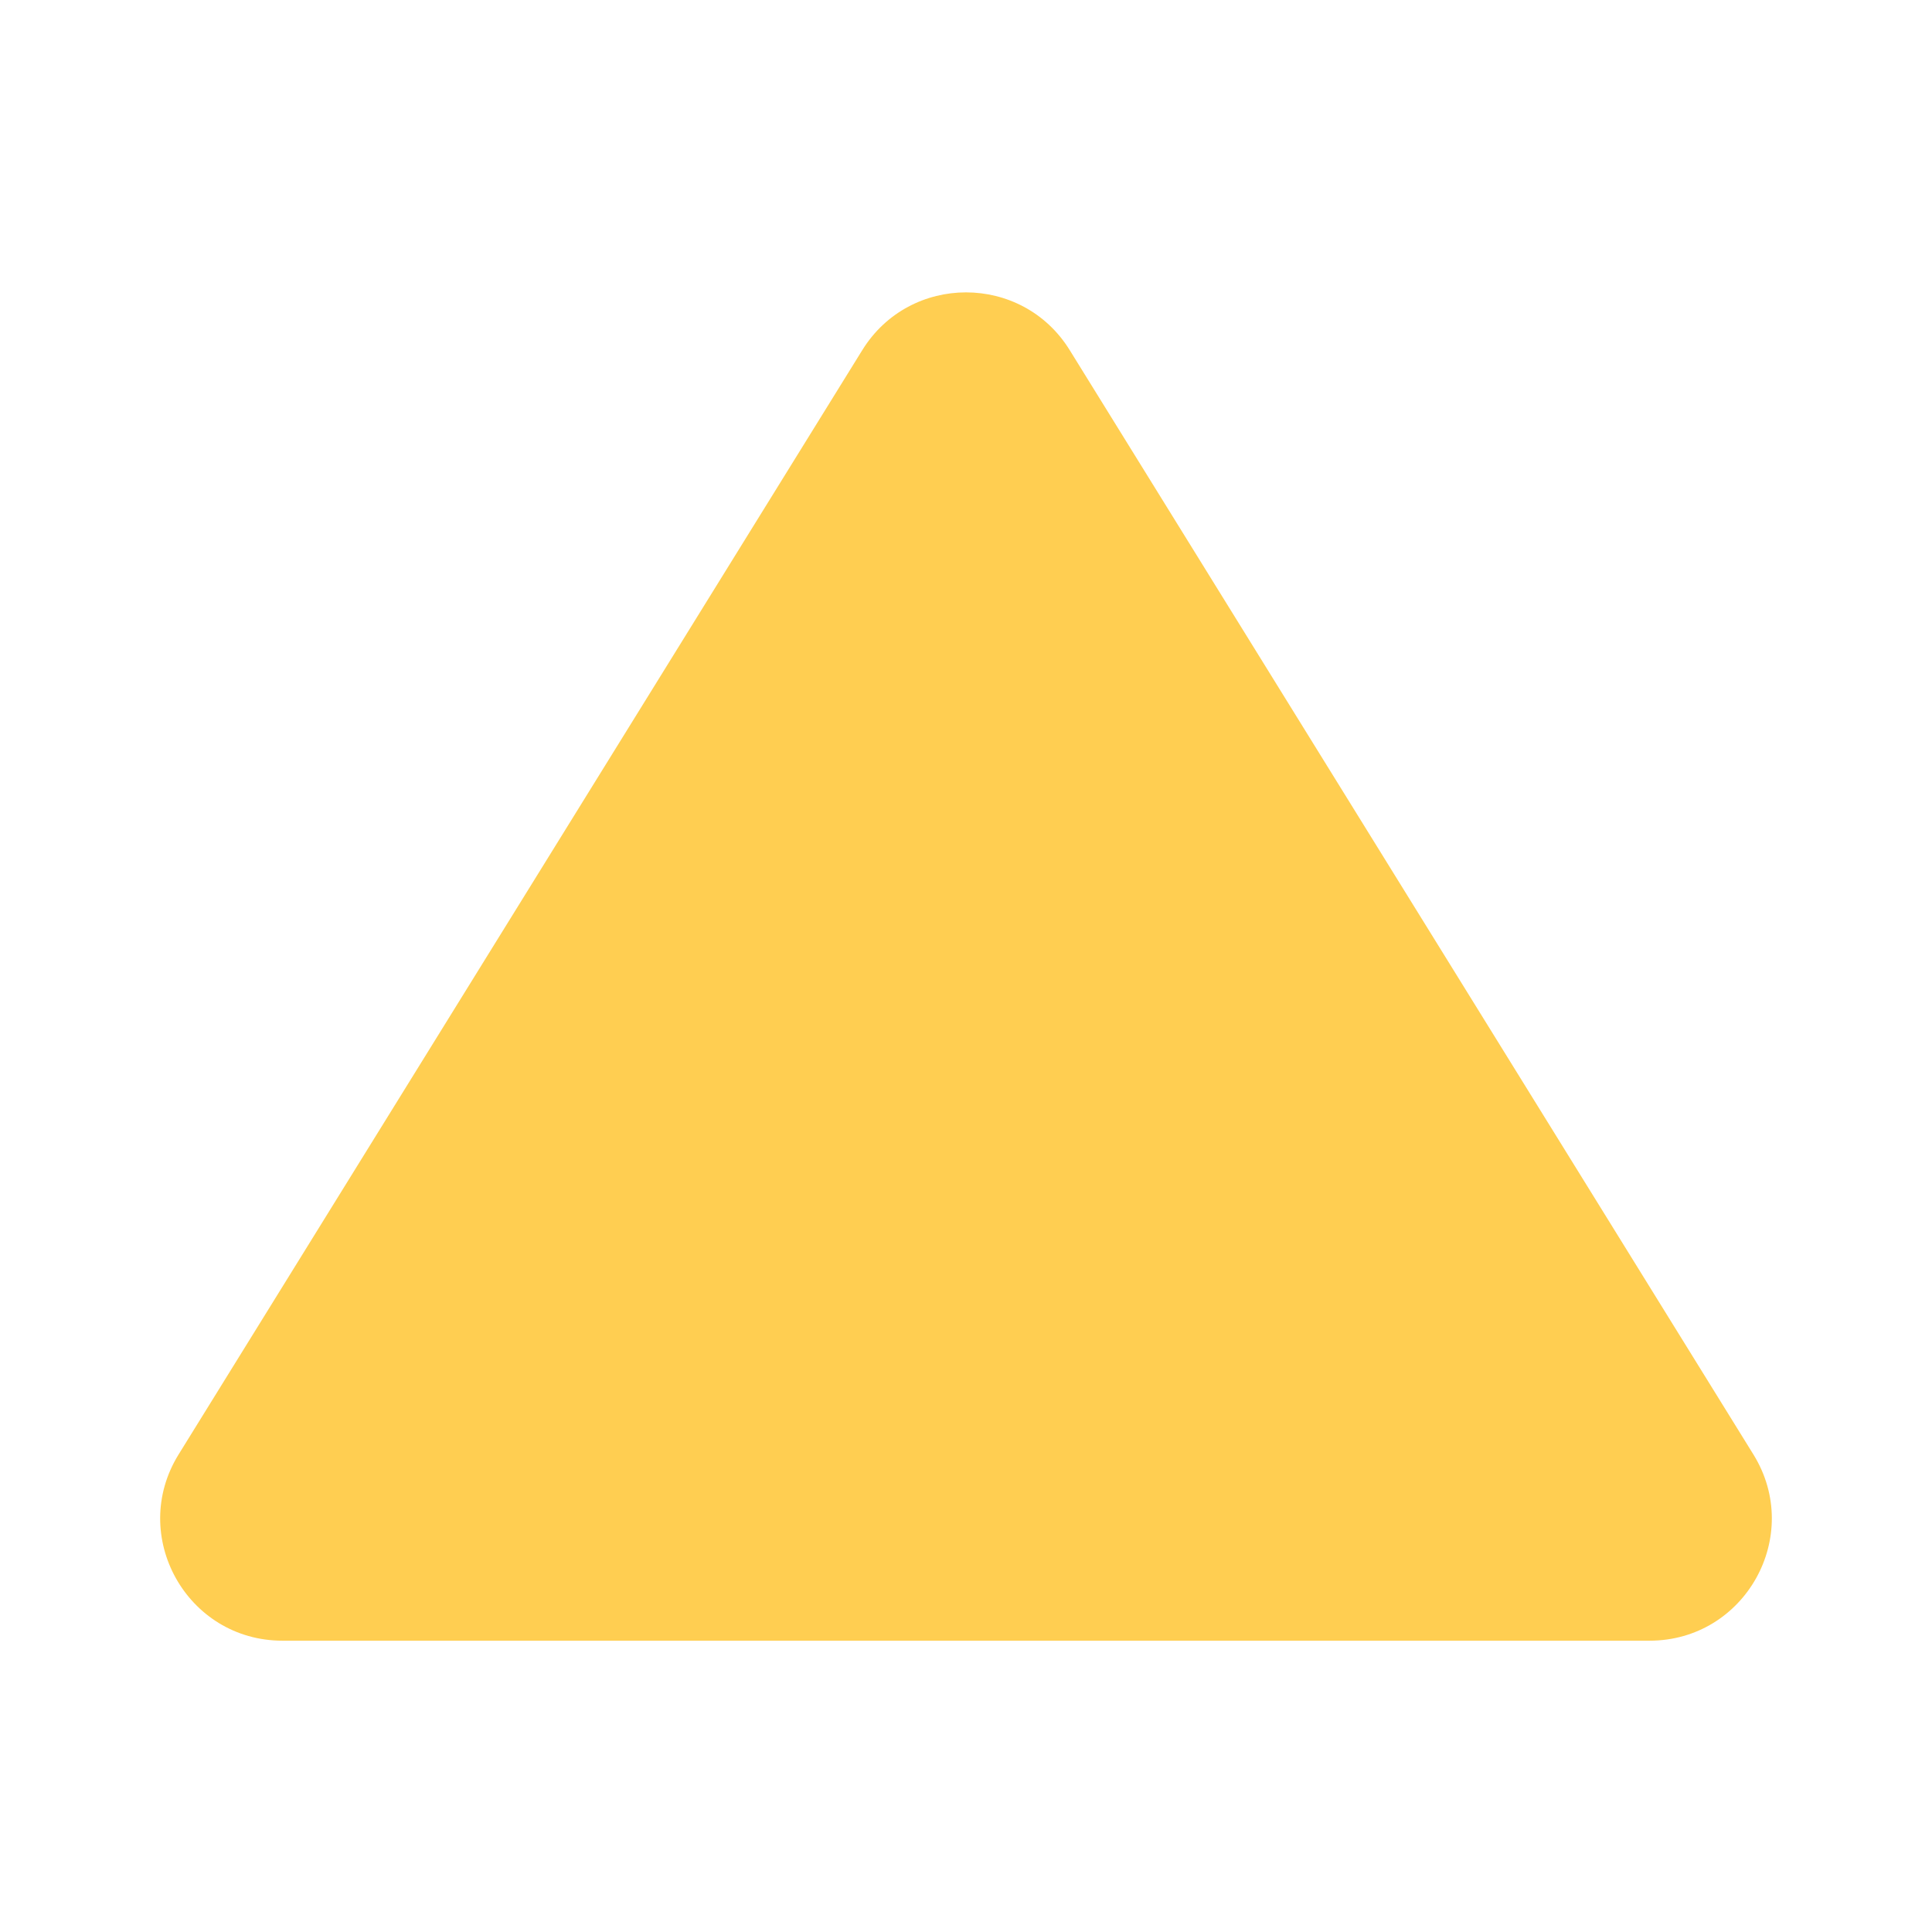
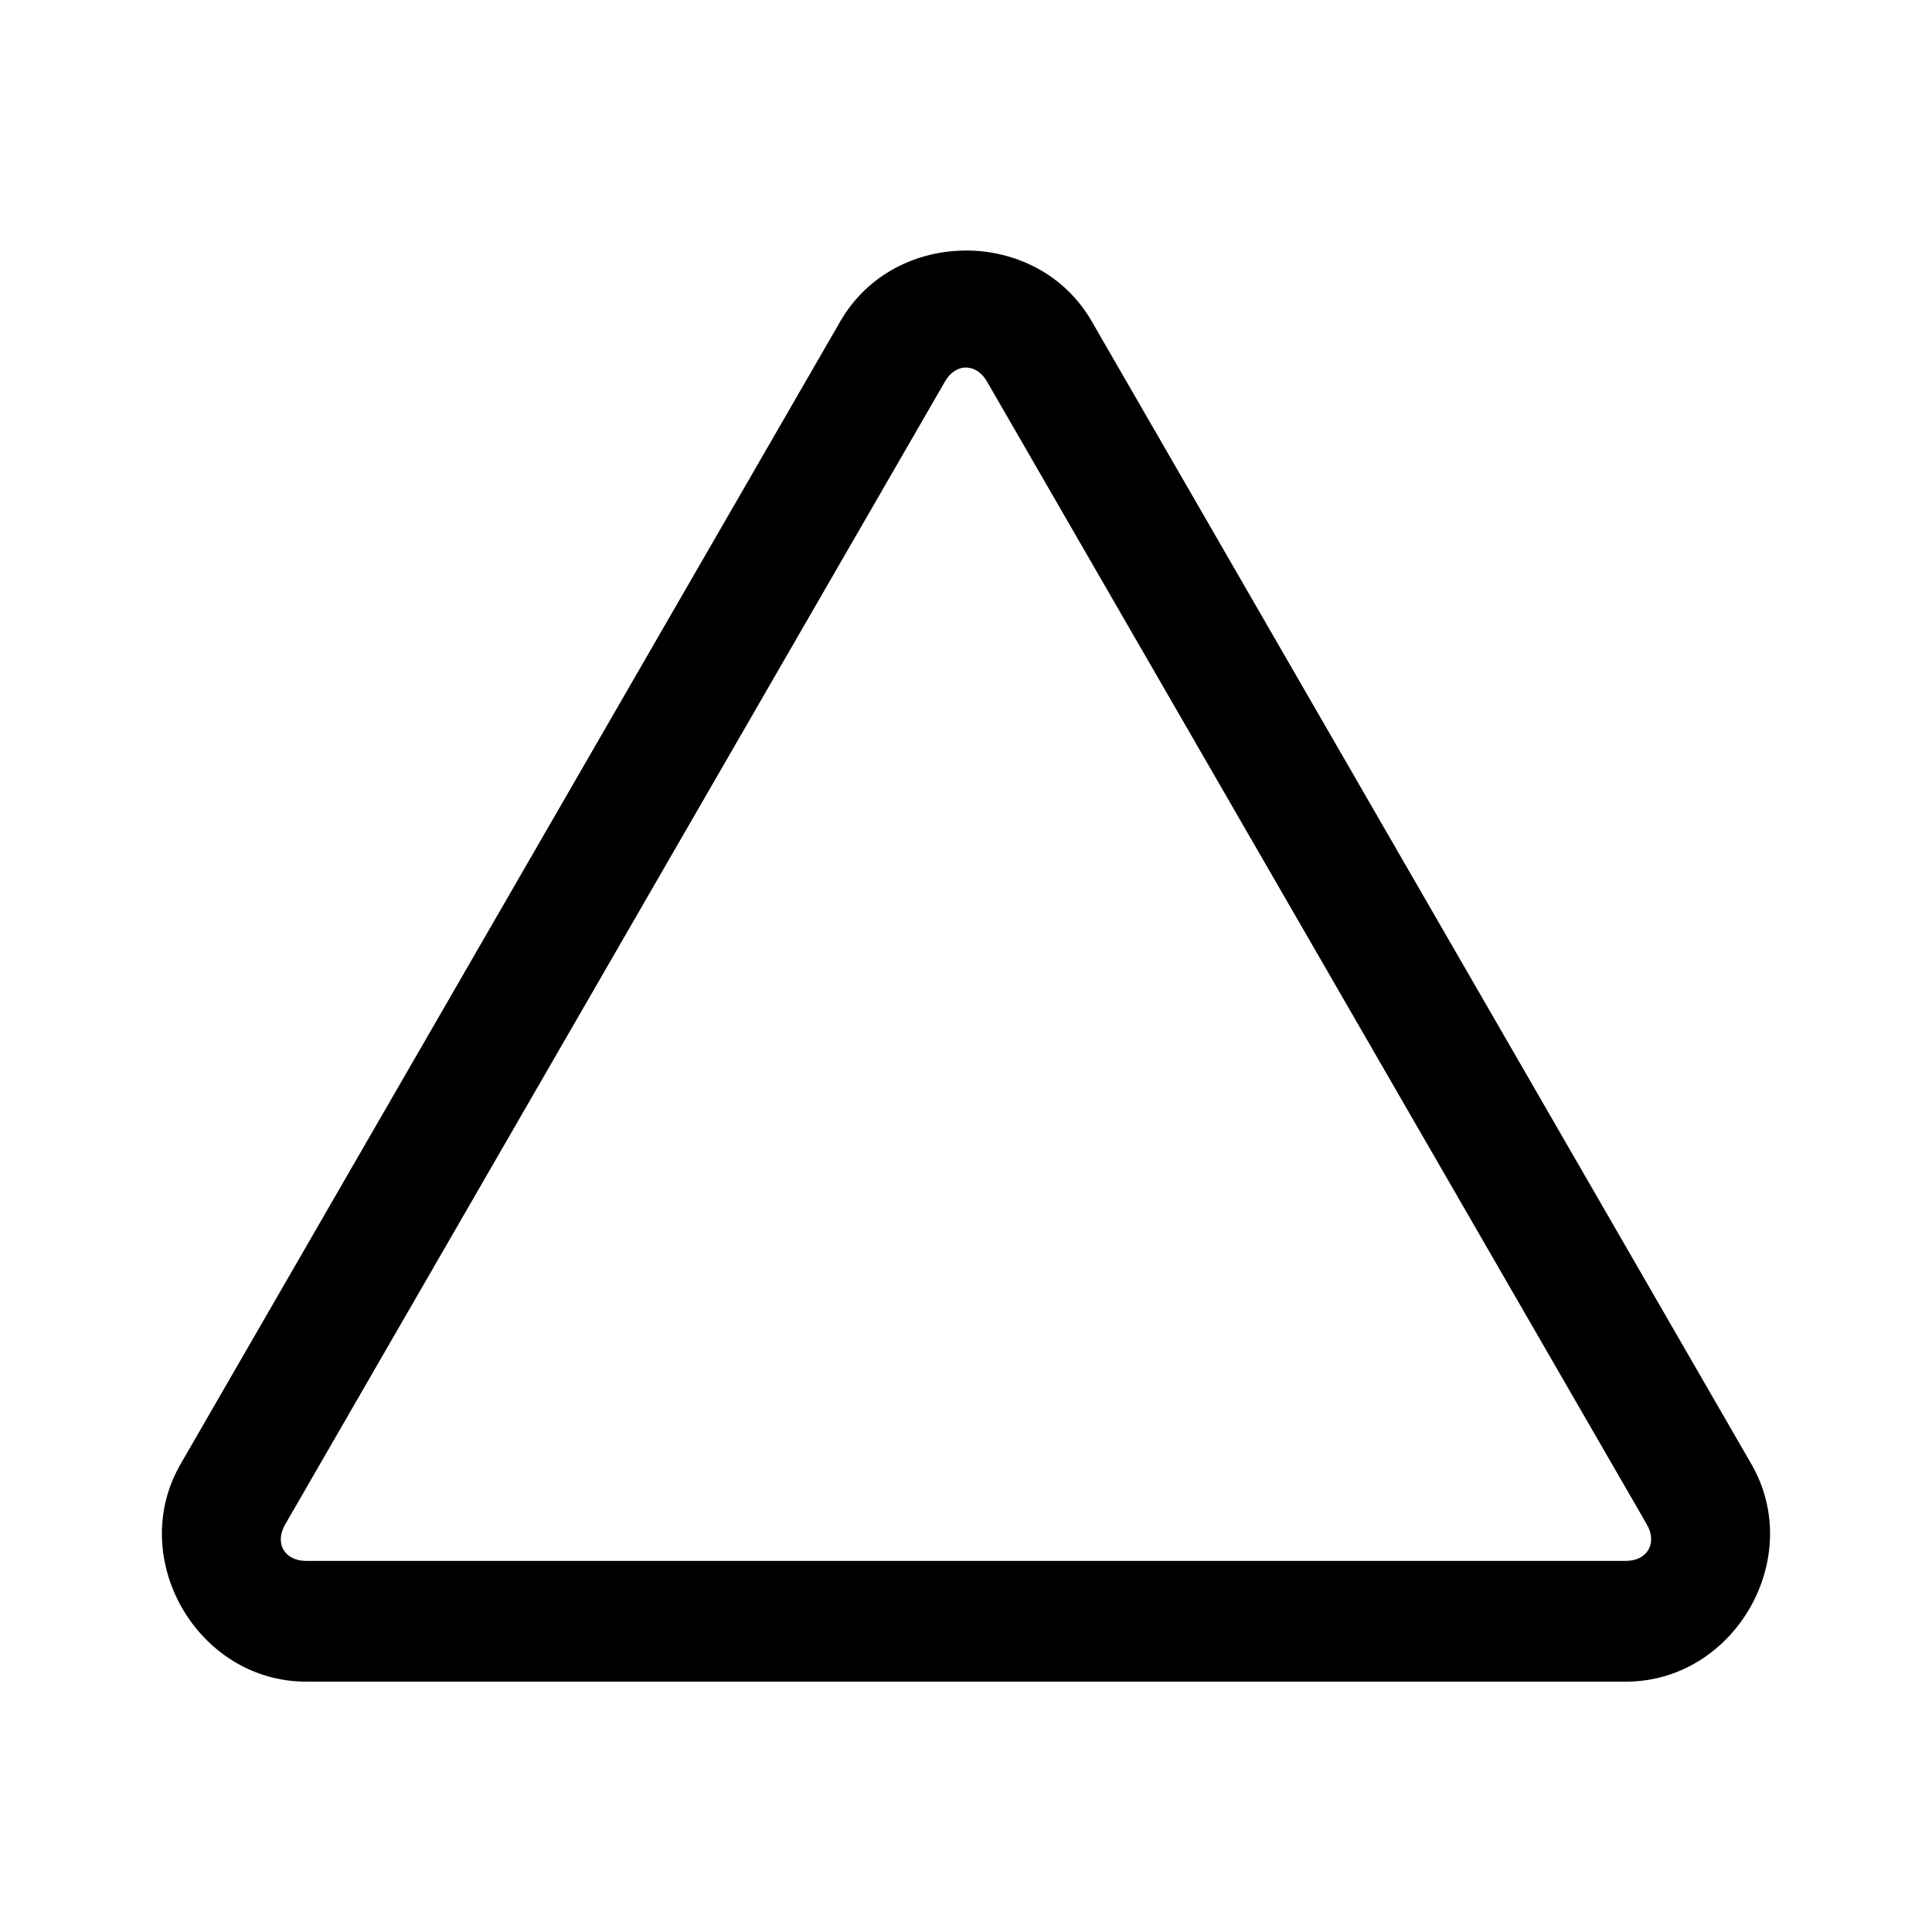
- <svg xmlns="http://www.w3.org/2000/svg" width="24" height="24" viewBox="0 0 24 24">
-   <rect width="24" height="24" stroke="none" fill="#000000" opacity="0" />
-   <g transform="matrix(1.43 0 0 1.43 12 12)">
-     <path style="stroke: none; stroke-width: 1; stroke-dasharray: none; stroke-linecap: butt; stroke-dashoffset: 0; stroke-linejoin: miter; stroke-miterlimit: 4; fill: rgb(255,206,81); fill-rule: evenodd; opacity: 1;" transform=" translate(-7, -6.97)" d="M 7.901 1.62 C 7.487 0.951 6.513 0.951 6.099 1.62 L 0.16 11.213 C -0.277 11.919 0.231 12.831 1.062 12.831 L 12.938 12.831 C 13.769 12.831 14.277 11.919 13.84 11.213 L 7.901 1.62 Z" stroke-linecap="round" />
-   </g>
+ <svg xmlns="http://www.w3.org/2000/svg" width="24" height="24">
+   <path style="stroke:none;stroke-width:1;stroke-dasharray:none;stroke-linecap:butt;stroke-dashoffset:0;stroke-linejoin:miter;stroke-miterlimit:4;fill:#000;fill-rule:nonzero;opacity:1" transform="matrix(.5 0 0 .5 0 .39)" d="M24 5.445c-1.223 0-2.446.586-3.121 1.756L4.486 35.596C3.136 37.935 4.904 41 7.606 41h32.787c2.701 0 4.47-3.064 3.12-5.404L27.122 7.2c-.675-1.17-1.898-1.756-3.121-1.756zm0 2.907c.194 0 .389.116.523.35l16.393 28.394c.266.463.012.904-.523.904H7.605c-.536 0-.79-.44-.521-.904L23.477 8.7c.134-.233.329-.35.523-.35z" />
</svg>
